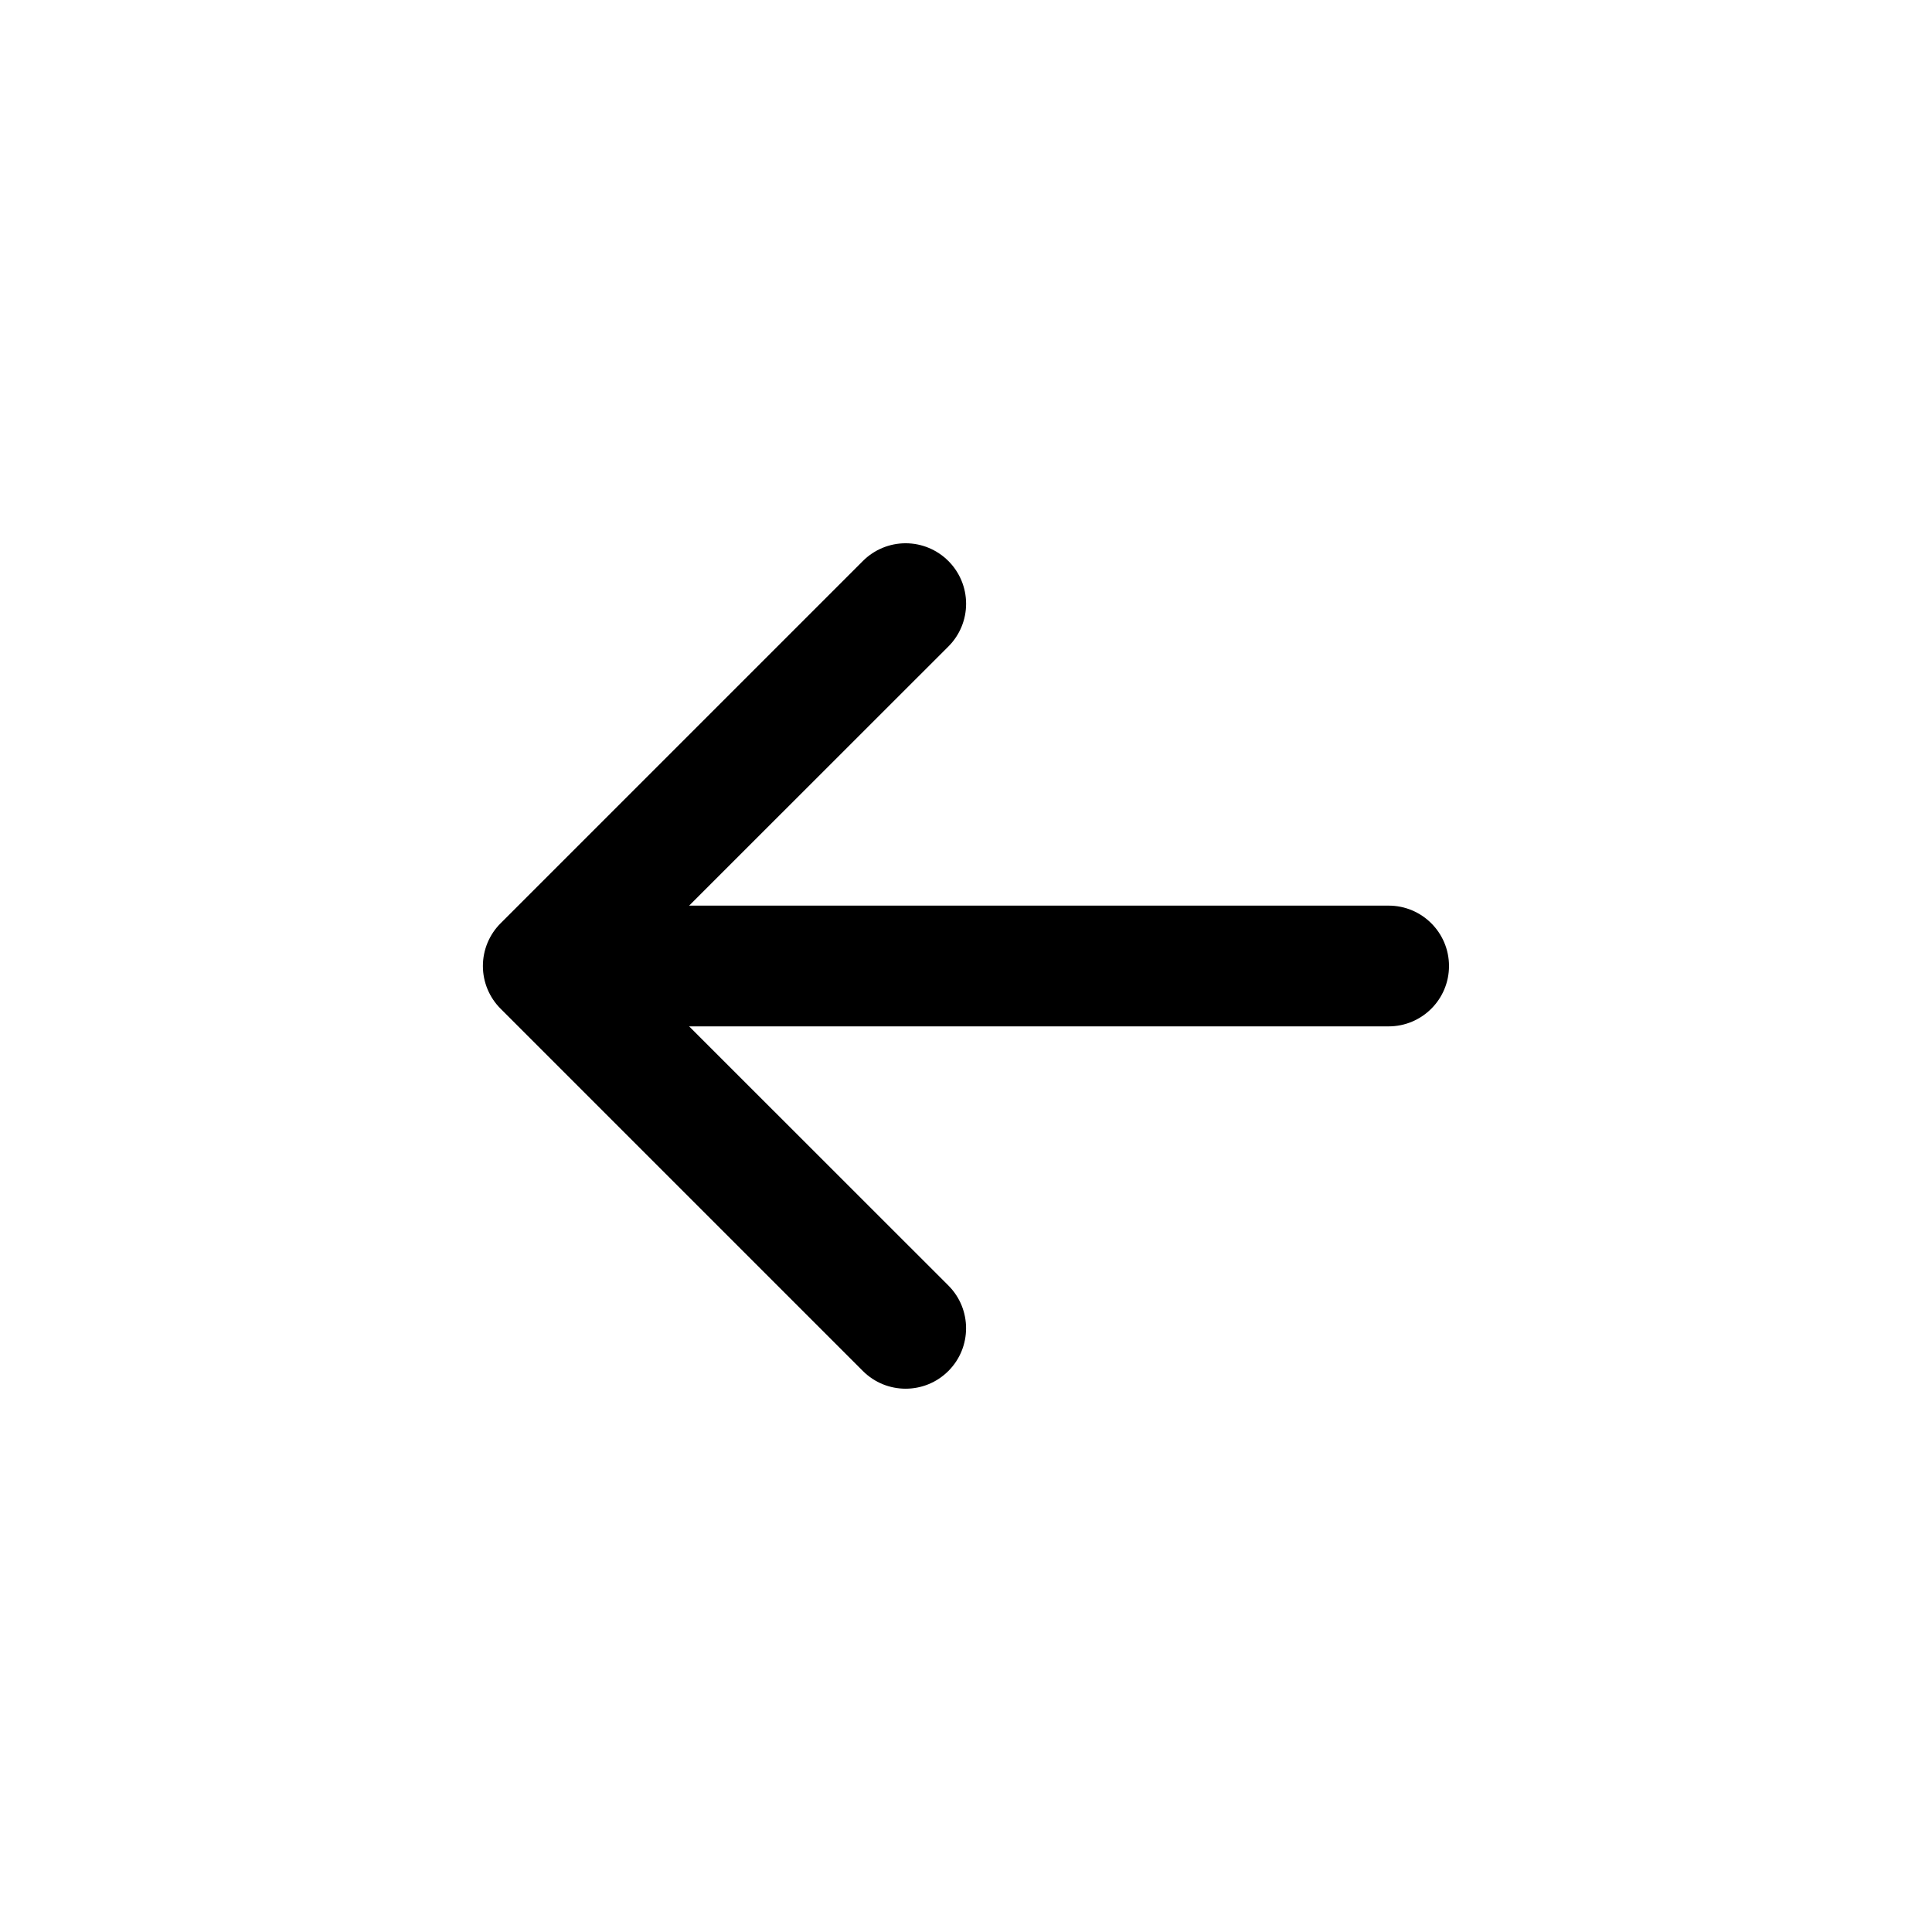
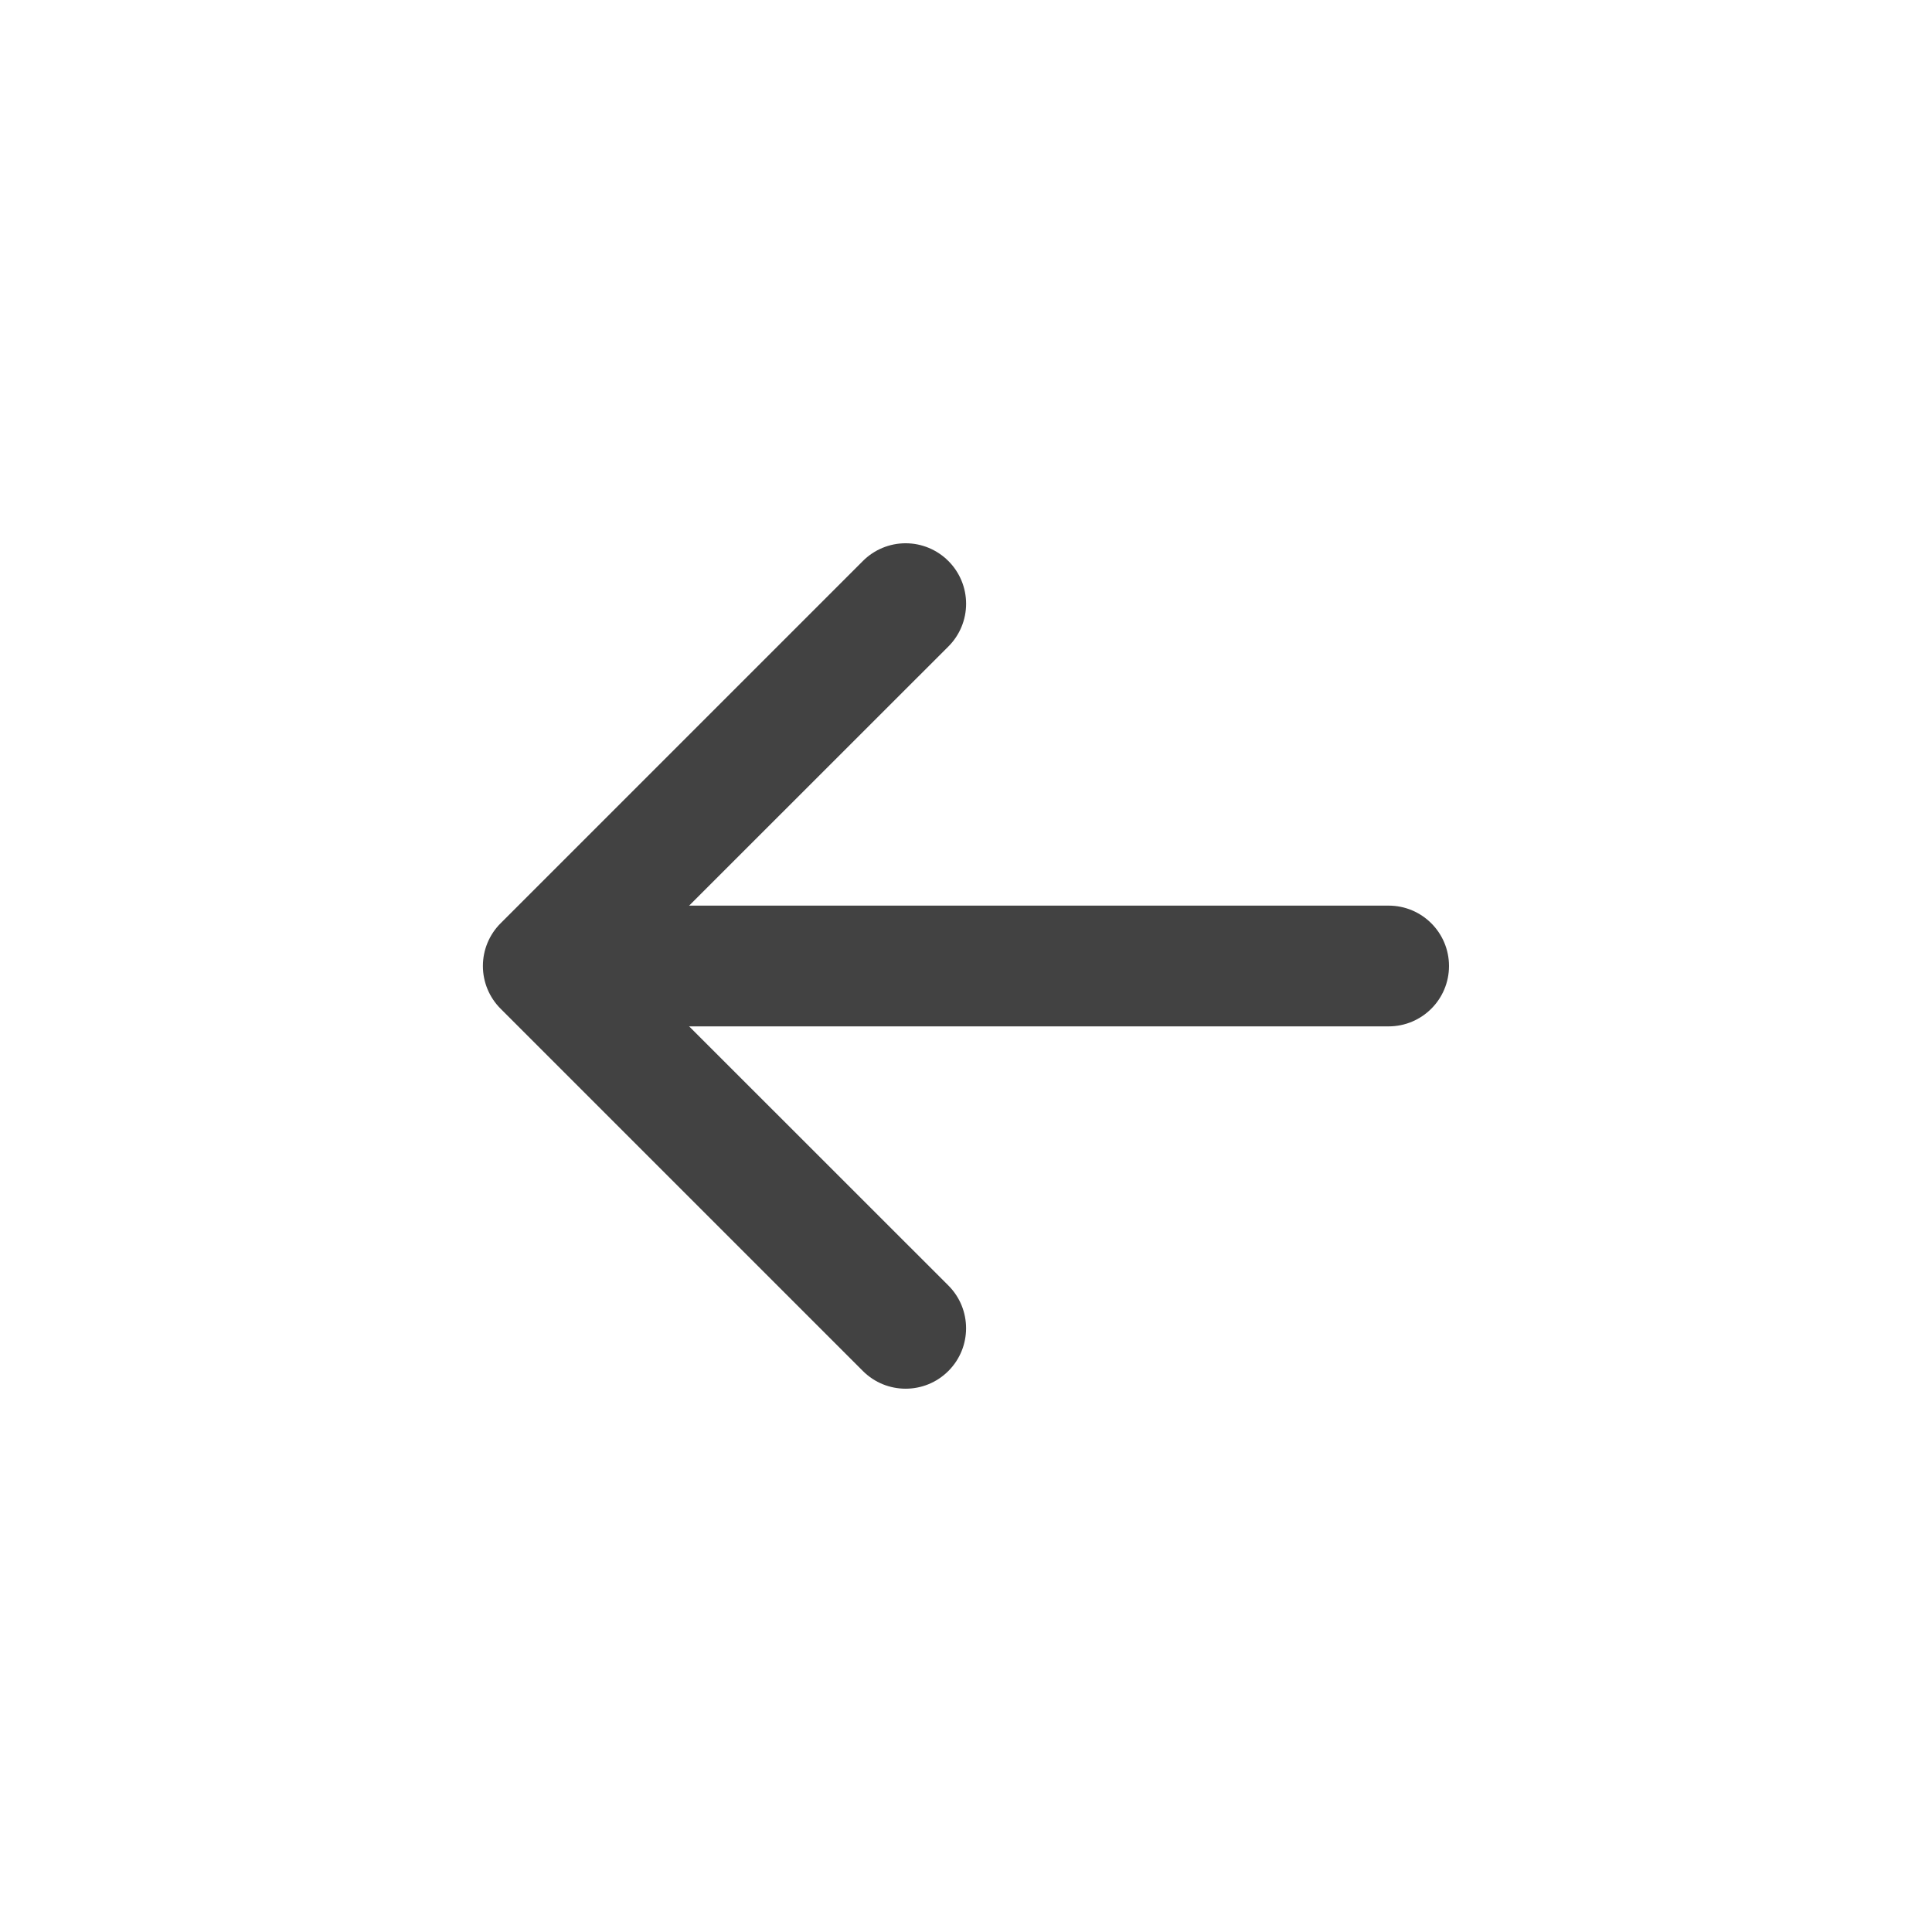
- <svg xmlns="http://www.w3.org/2000/svg" width="1em" height="1em" viewBox="0 0 16 16" class="bi bi-arrow-left-short" fill="currentColor">
+ <svg xmlns="http://www.w3.org/2000/svg" width="1em" height="1em" viewBox="0 0 16 16" class="bi bi-arrow-left-short" fill="#424242">
  <path fill-rule="evenodd" d="M7.854 4.646a.5.5 0 0 1 0 .708L5.207 8l2.647 2.646a.5.5 0 0 1-.708.708l-3-3a.5.5 0 0 1 0-.708l3-3a.5.5 0 0 1 .708 0z" />
  <path fill-rule="evenodd" d="M4.5 8a.5.5 0 0 1 .5-.5h6.5a.5.5 0 0 1 0 1H5a.5.5 0 0 1-.5-.5z" />
</svg>
